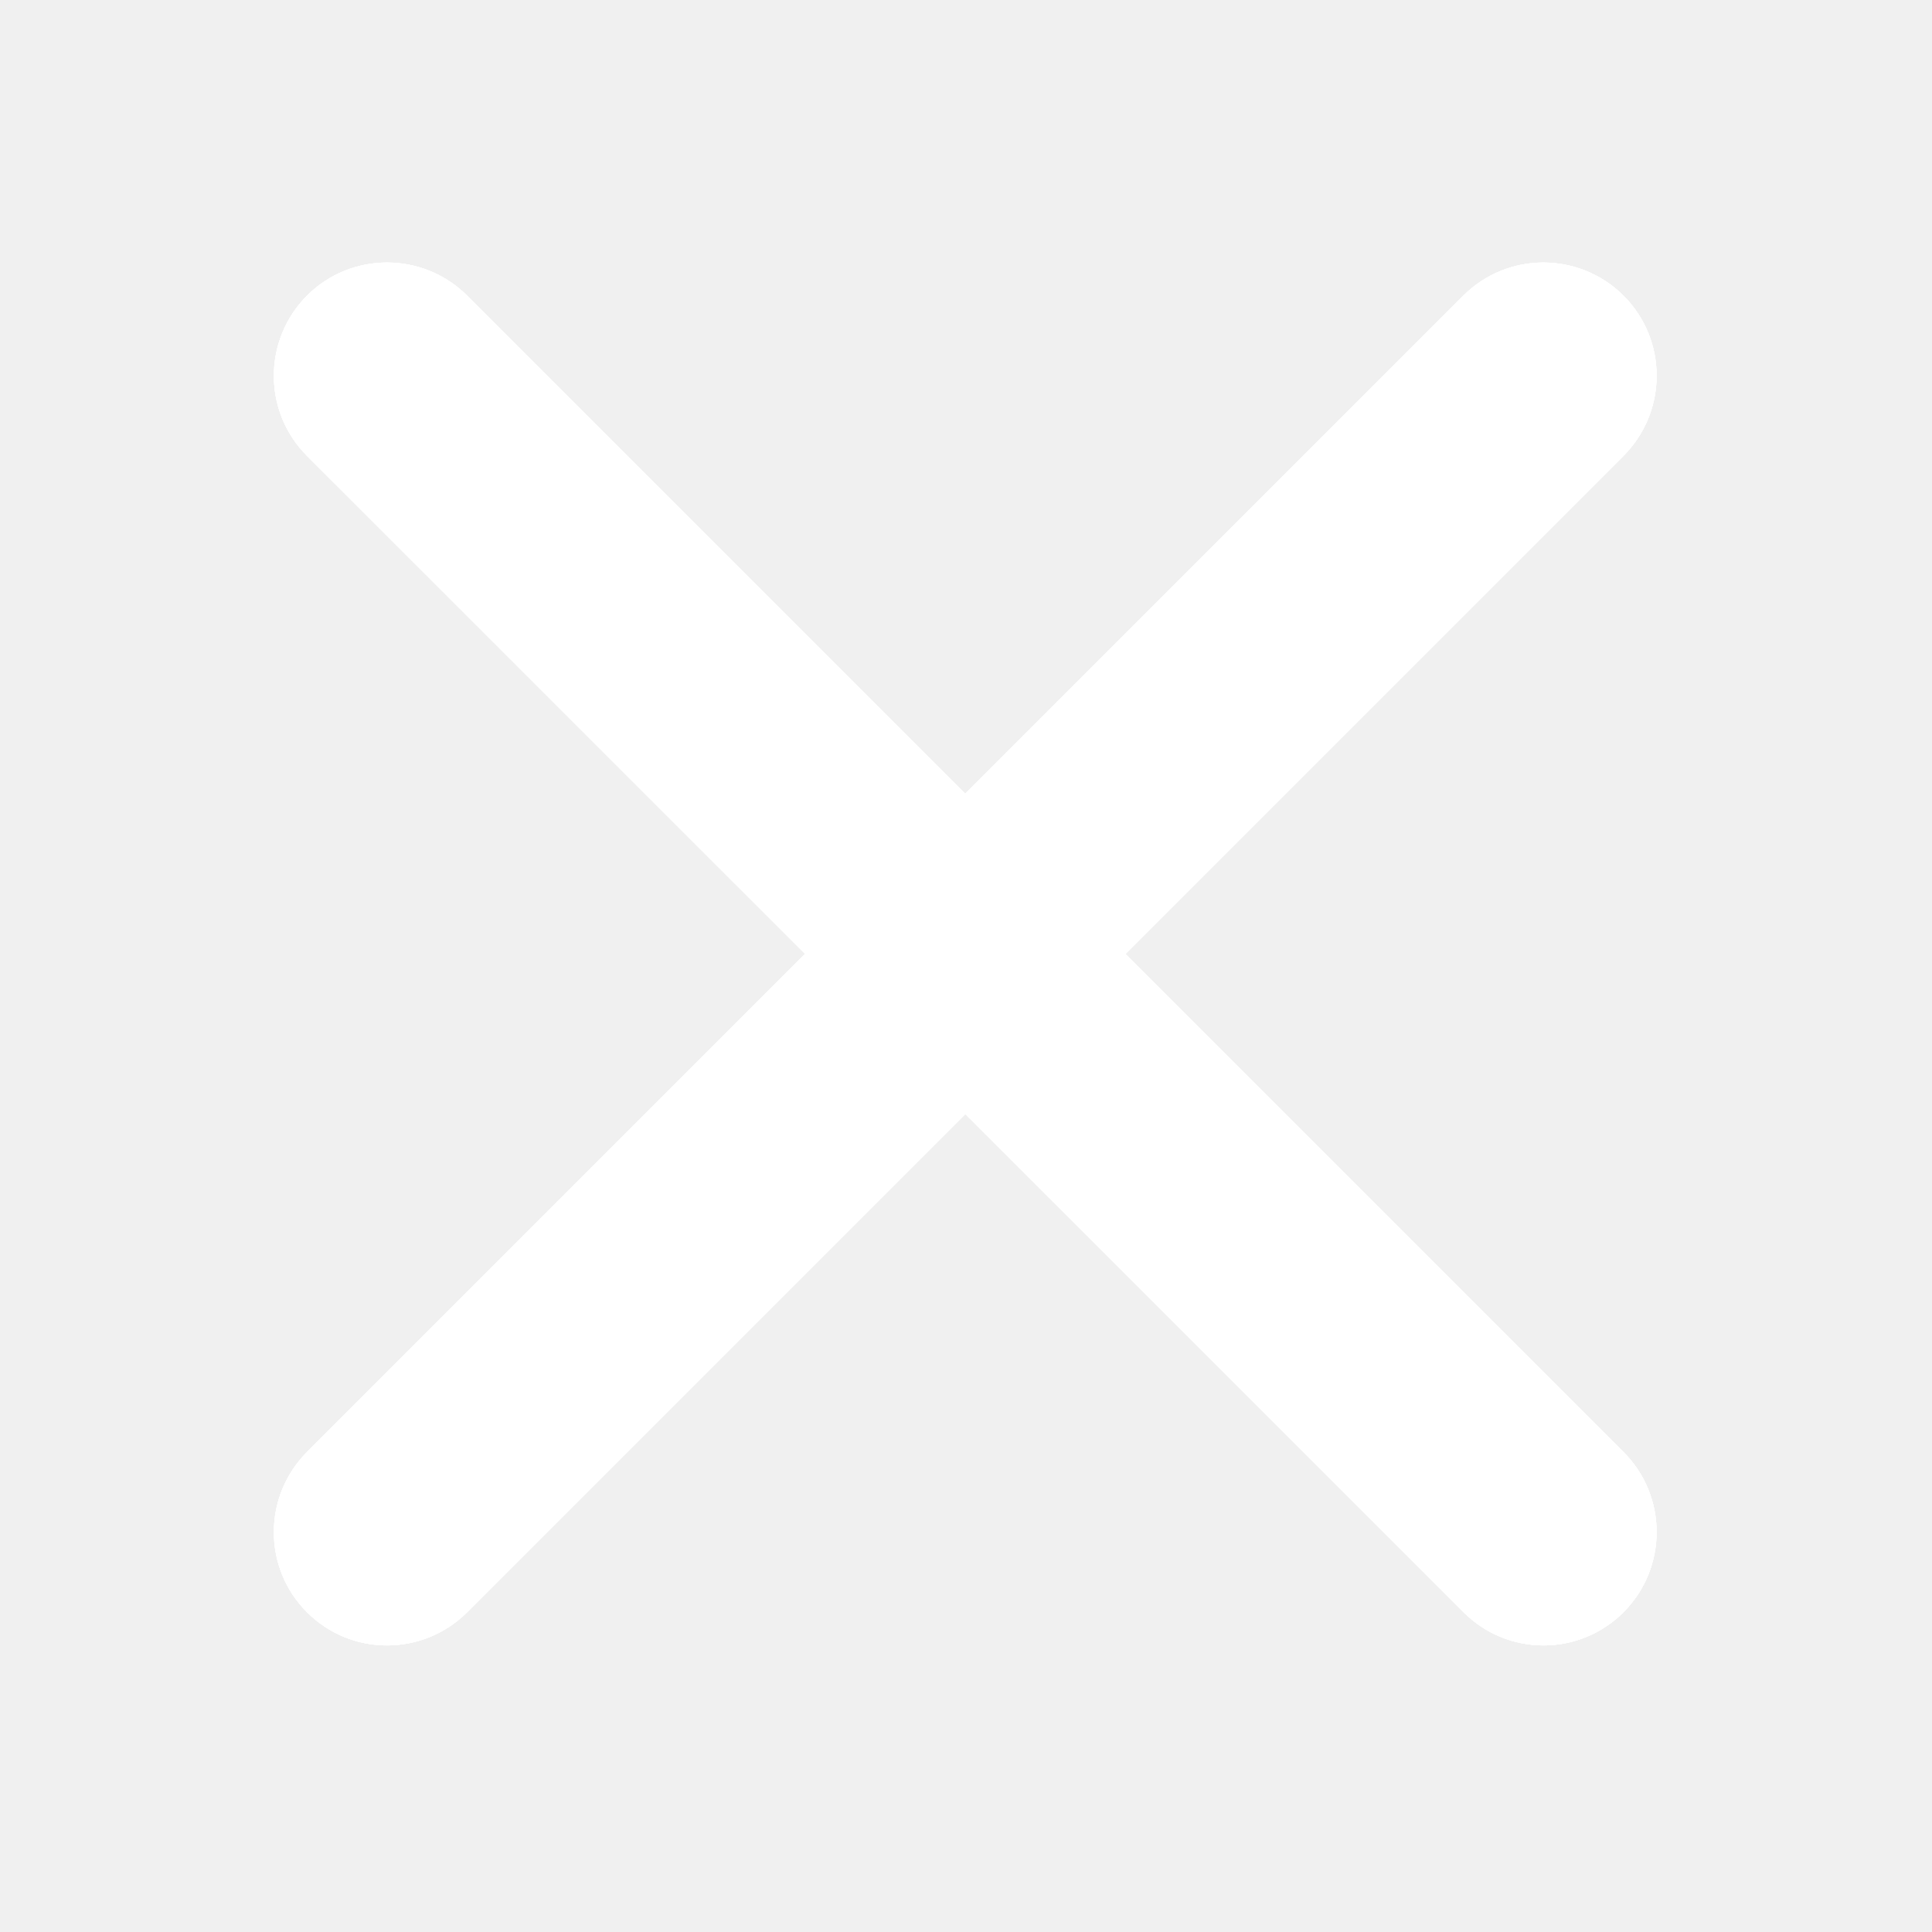
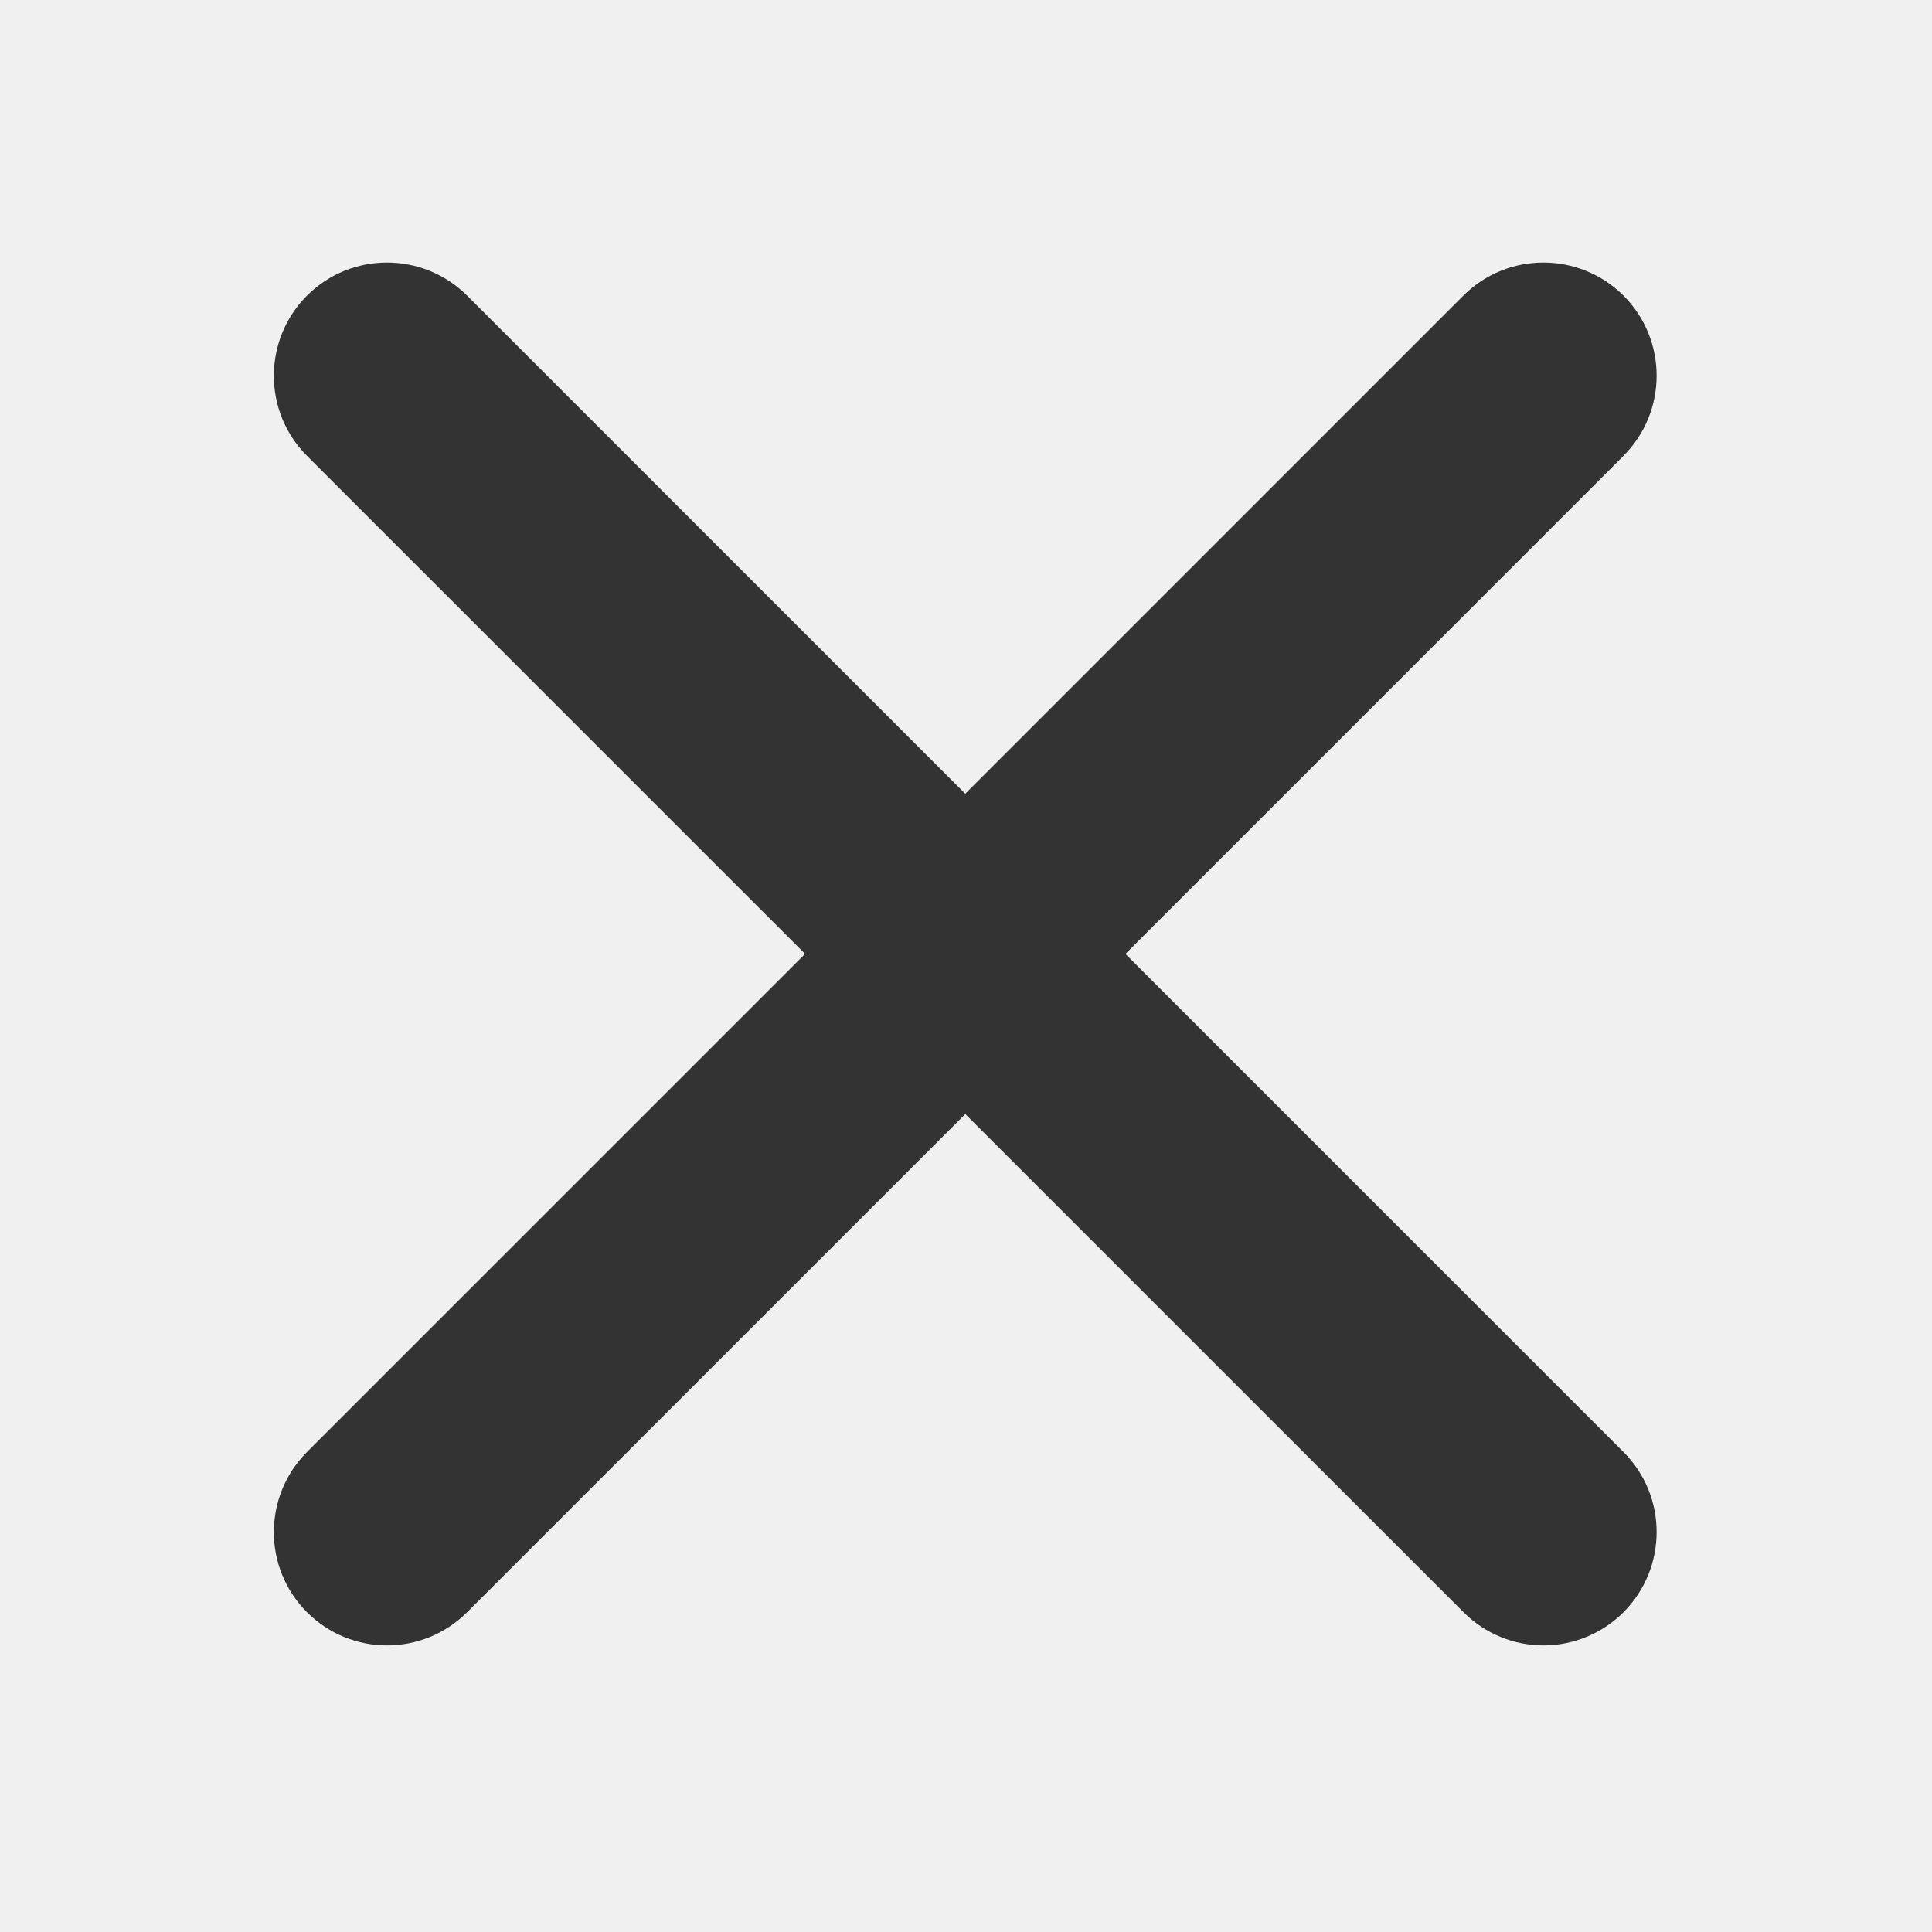
- <svg xmlns="http://www.w3.org/2000/svg" class="svg-icon" style="width: 1em; height: 1em;vertical-align: middle;fill: currentColor;overflow: hidden;" viewBox="0 0 1024 1024" version="1.1">
-   <path d="M818.1 872.1c-15.4 0-30.7-5.9-42.4-17.6l-613-612.9c-23.4-23.4-23.4-61.4 0-84.9 23.4-23.4 61.4-23.4 84.9 0l612.9 612.9c23.4 23.4 23.4 61.4 0 84.9a59.914 59.914 0 0 1-42.4 17.6z" fill="#fff" />
-   <path d="M205.1 872.1c-15.4 0-30.7-5.9-42.4-17.6-23.4-23.4-23.4-61.4 0-84.9l612.9-612.9c23.4-23.4 61.4-23.4 84.9 0 23.4 23.4 23.4 61.4 0 84.9L247.6 854.5c-11.7 11.7-27.1 17.6-42.5 17.6z" fill="#fff" />
-   <path d="M818.1 872.1c-15.4 0-30.7-5.9-42.4-17.6l-613-612.9c-23.4-23.4-23.4-61.4 0-84.9 23.4-23.4 61.4-23.4 84.9 0l612.9 612.9c23.4 23.4 23.4 61.4 0 84.9a59.914 59.914 0 0 1-42.4 17.6z" fill="#fff" />
-   <path d="M205.1 872.1c-15.4 0-30.7-5.9-42.4-17.6-23.4-23.4-23.4-61.4 0-84.9l612.9-612.9c23.4-23.4 61.4-23.4 84.9 0 23.4 23.4 23.4 61.4 0 84.9L247.6 854.5c-11.7 11.7-27.1 17.6-42.5 17.6z" fill="#fff" />
-   <path d="M818.1 872.1c-15.4 0-30.7-5.9-42.4-17.6l-613-612.9c-23.4-23.4-23.4-61.4 0-84.9 23.4-23.4 61.4-23.4 84.9 0l612.9 612.9c23.4 23.4 23.4 61.4 0 84.9a59.914 59.914 0 0 1-42.4 17.6z" fill="#fff" />
-   <path d="M205.1 872.1c-15.4 0-30.7-5.9-42.4-17.6-23.4-23.4-23.4-61.4 0-84.9l612.9-612.9c23.4-23.4 61.4-23.4 84.9 0 23.4 23.4 23.4 61.4 0 84.9L247.6 854.5c-11.7 11.7-27.1 17.6-42.5 17.6z" fill="#fff" />
-   <path d="M818.1 872.1c-15.4 0-30.7-5.9-42.4-17.6l-613-612.9c-23.4-23.4-23.4-61.4 0-84.9 23.4-23.4 61.4-23.4 84.9 0l612.9 612.9c23.4 23.4 23.4 61.4 0 84.9a59.914 59.914 0 0 1-42.4 17.6z" fill="#fff" />
-   <path d="M205.1 872.1c-15.4 0-30.7-5.9-42.4-17.6-23.4-23.4-23.4-61.4 0-84.9l612.9-612.9c23.4-23.4 61.4-23.4 84.9 0 23.4 23.4 23.4 61.4 0 84.9L247.6 854.5c-11.7 11.7-27.1 17.6-42.5 17.6z" fill="#fff" />
+ <svg xmlns="http://www.w3.org/2000/svg" height="42" width="42" class="svg-icon" style="width: 42px; height: 42px;vertical-align: middle;fill: currentColor;overflow: hidden;" viewBox="0 0 1024 1024" version="1.1">
+   <path d="M818.1 872.1c-15.4 0-30.7-5.9-42.4-17.6l-613-612.9c-23.4-23.4-23.4-61.4 0-84.9 23.4-23.4 61.4-23.4 84.9 0l612.9 612.9c23.4 23.4 23.4 61.4 0 84.9a59.914 59.914 0 0 1-42.4 17.6z" fill="#333" />
+   <path d="M205.1 872.1c-15.4 0-30.7-5.9-42.4-17.6-23.4-23.4-23.4-61.4 0-84.9l612.9-612.9c23.4-23.4 61.4-23.4 84.9 0 23.4 23.4 23.4 61.4 0 84.9L247.6 854.5c-11.7 11.7-27.1 17.6-42.5 17.6z" fill="#333" />
</svg>
